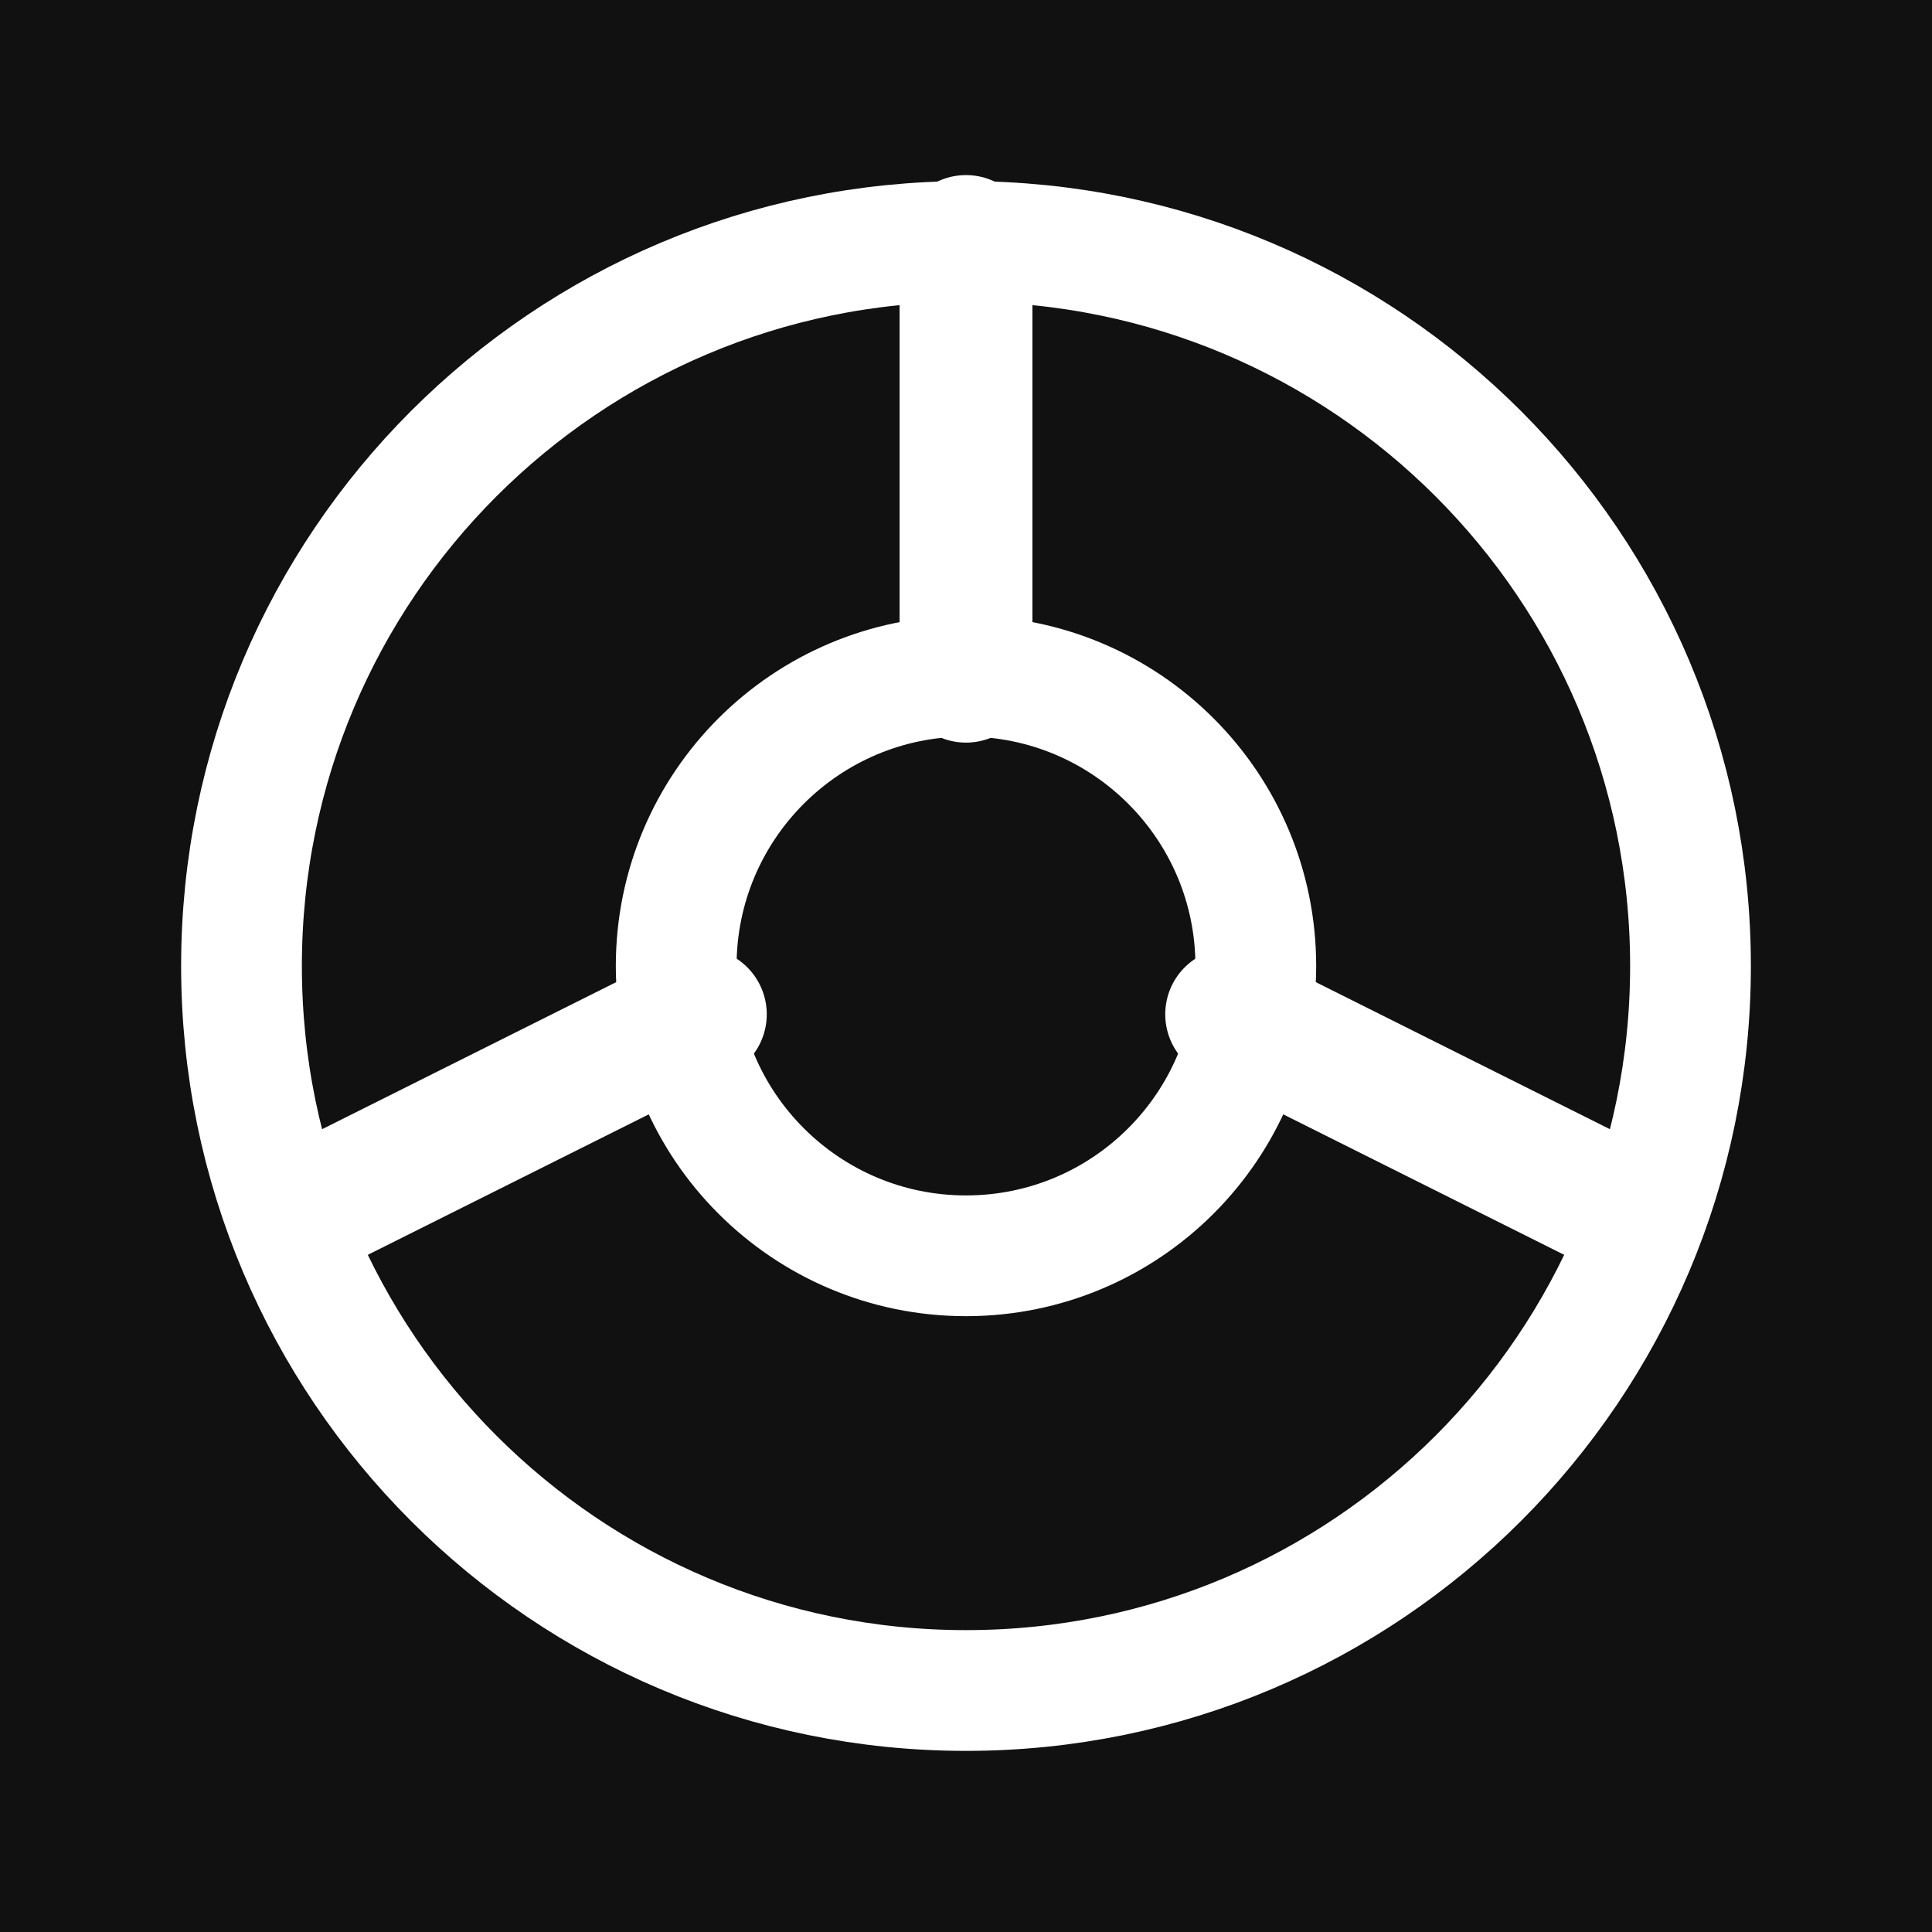
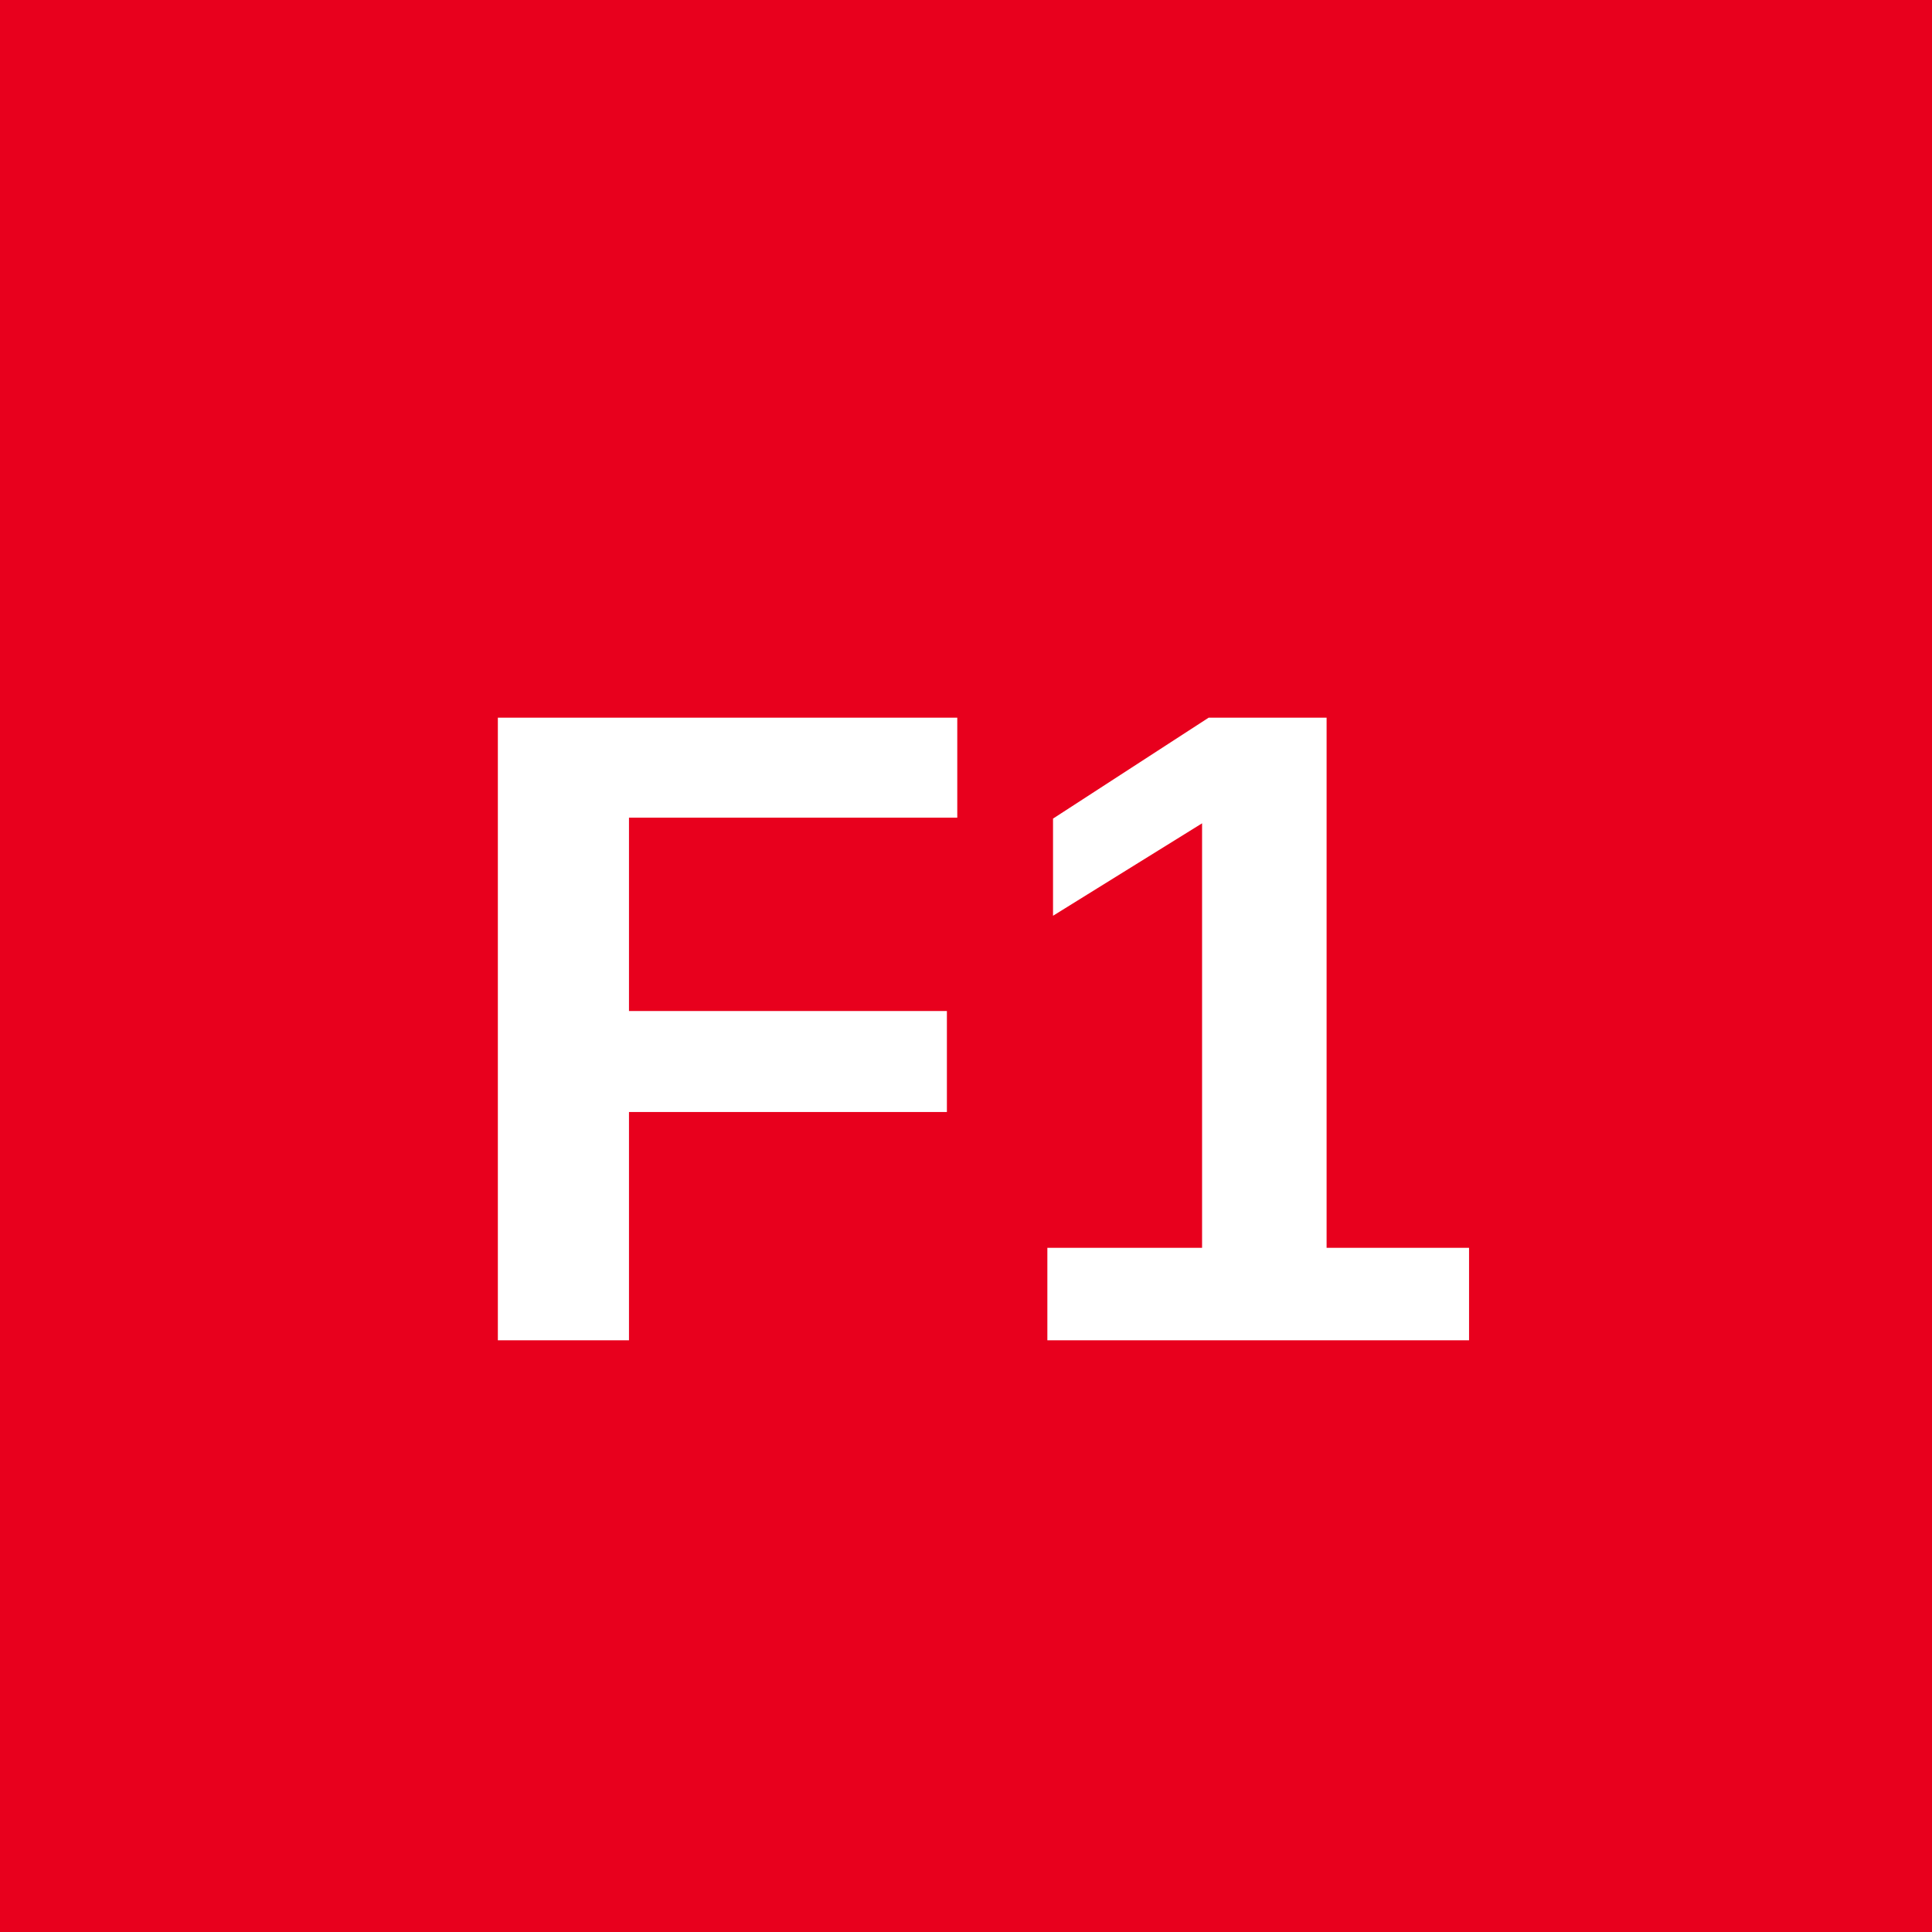
<svg xmlns="http://www.w3.org/2000/svg" viewBox="0 0 32 32">
-   <rect width="32" height="32" fill="#111" />
-   <circle cx="16" cy="16" r="12" fill="none" stroke="#fff" stroke-width="2" />
-   <circle cx="16" cy="16" r="4.8" fill="none" stroke="#fff" stroke-width="2" />
-   <line x1="16" y1="4" x2="16" y2="11.2" stroke="#fff" stroke-width="2.2" stroke-linecap="round" />
-   <line x1="5.2" y1="20" x2="11.6" y2="16.8" stroke="#fff" stroke-width="2.2" stroke-linecap="round" />
-   <line x1="26.8" y1="20" x2="20.4" y2="16.8" stroke="#fff" stroke-width="2.2" stroke-linecap="round" />
+   <rect width="32" height="32" fill="#e8001d" />
+   <text x="16" y="17" text-anchor="middle" dominant-baseline="central" font-family="'Helvetica Neue', Arial, sans-serif" font-weight="800" font-size="15" fill="#fff">F1</text>
</svg>
